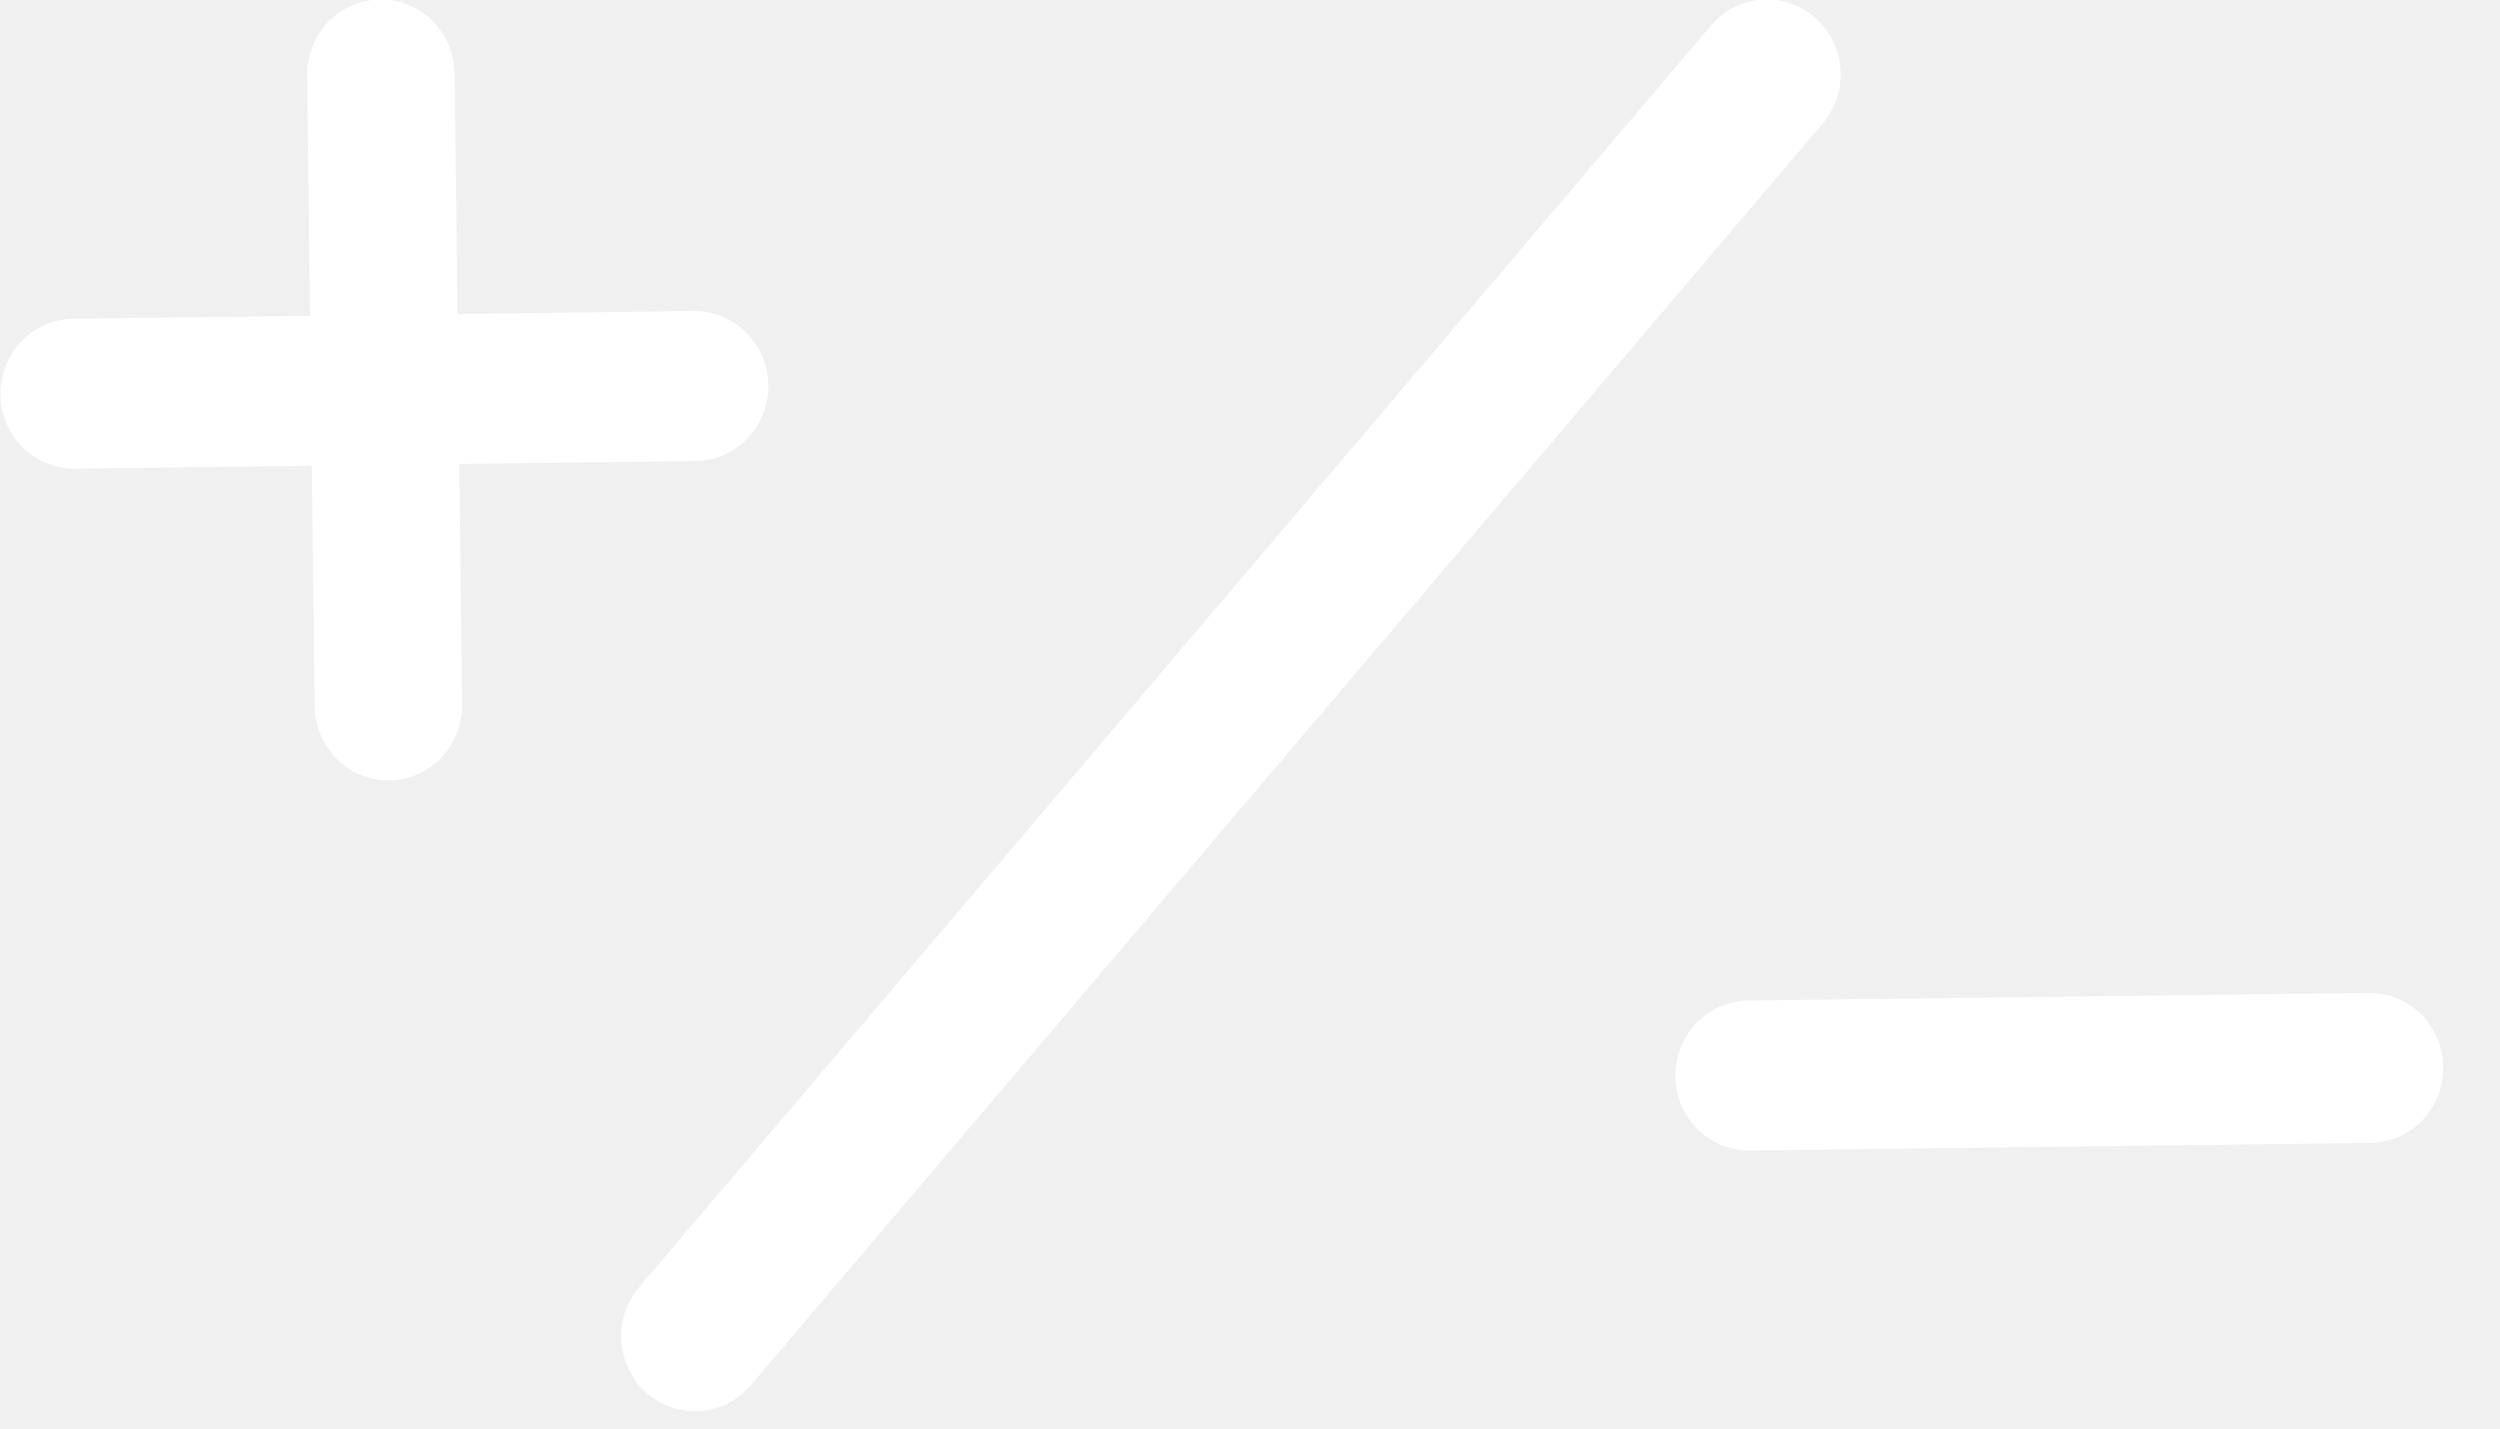
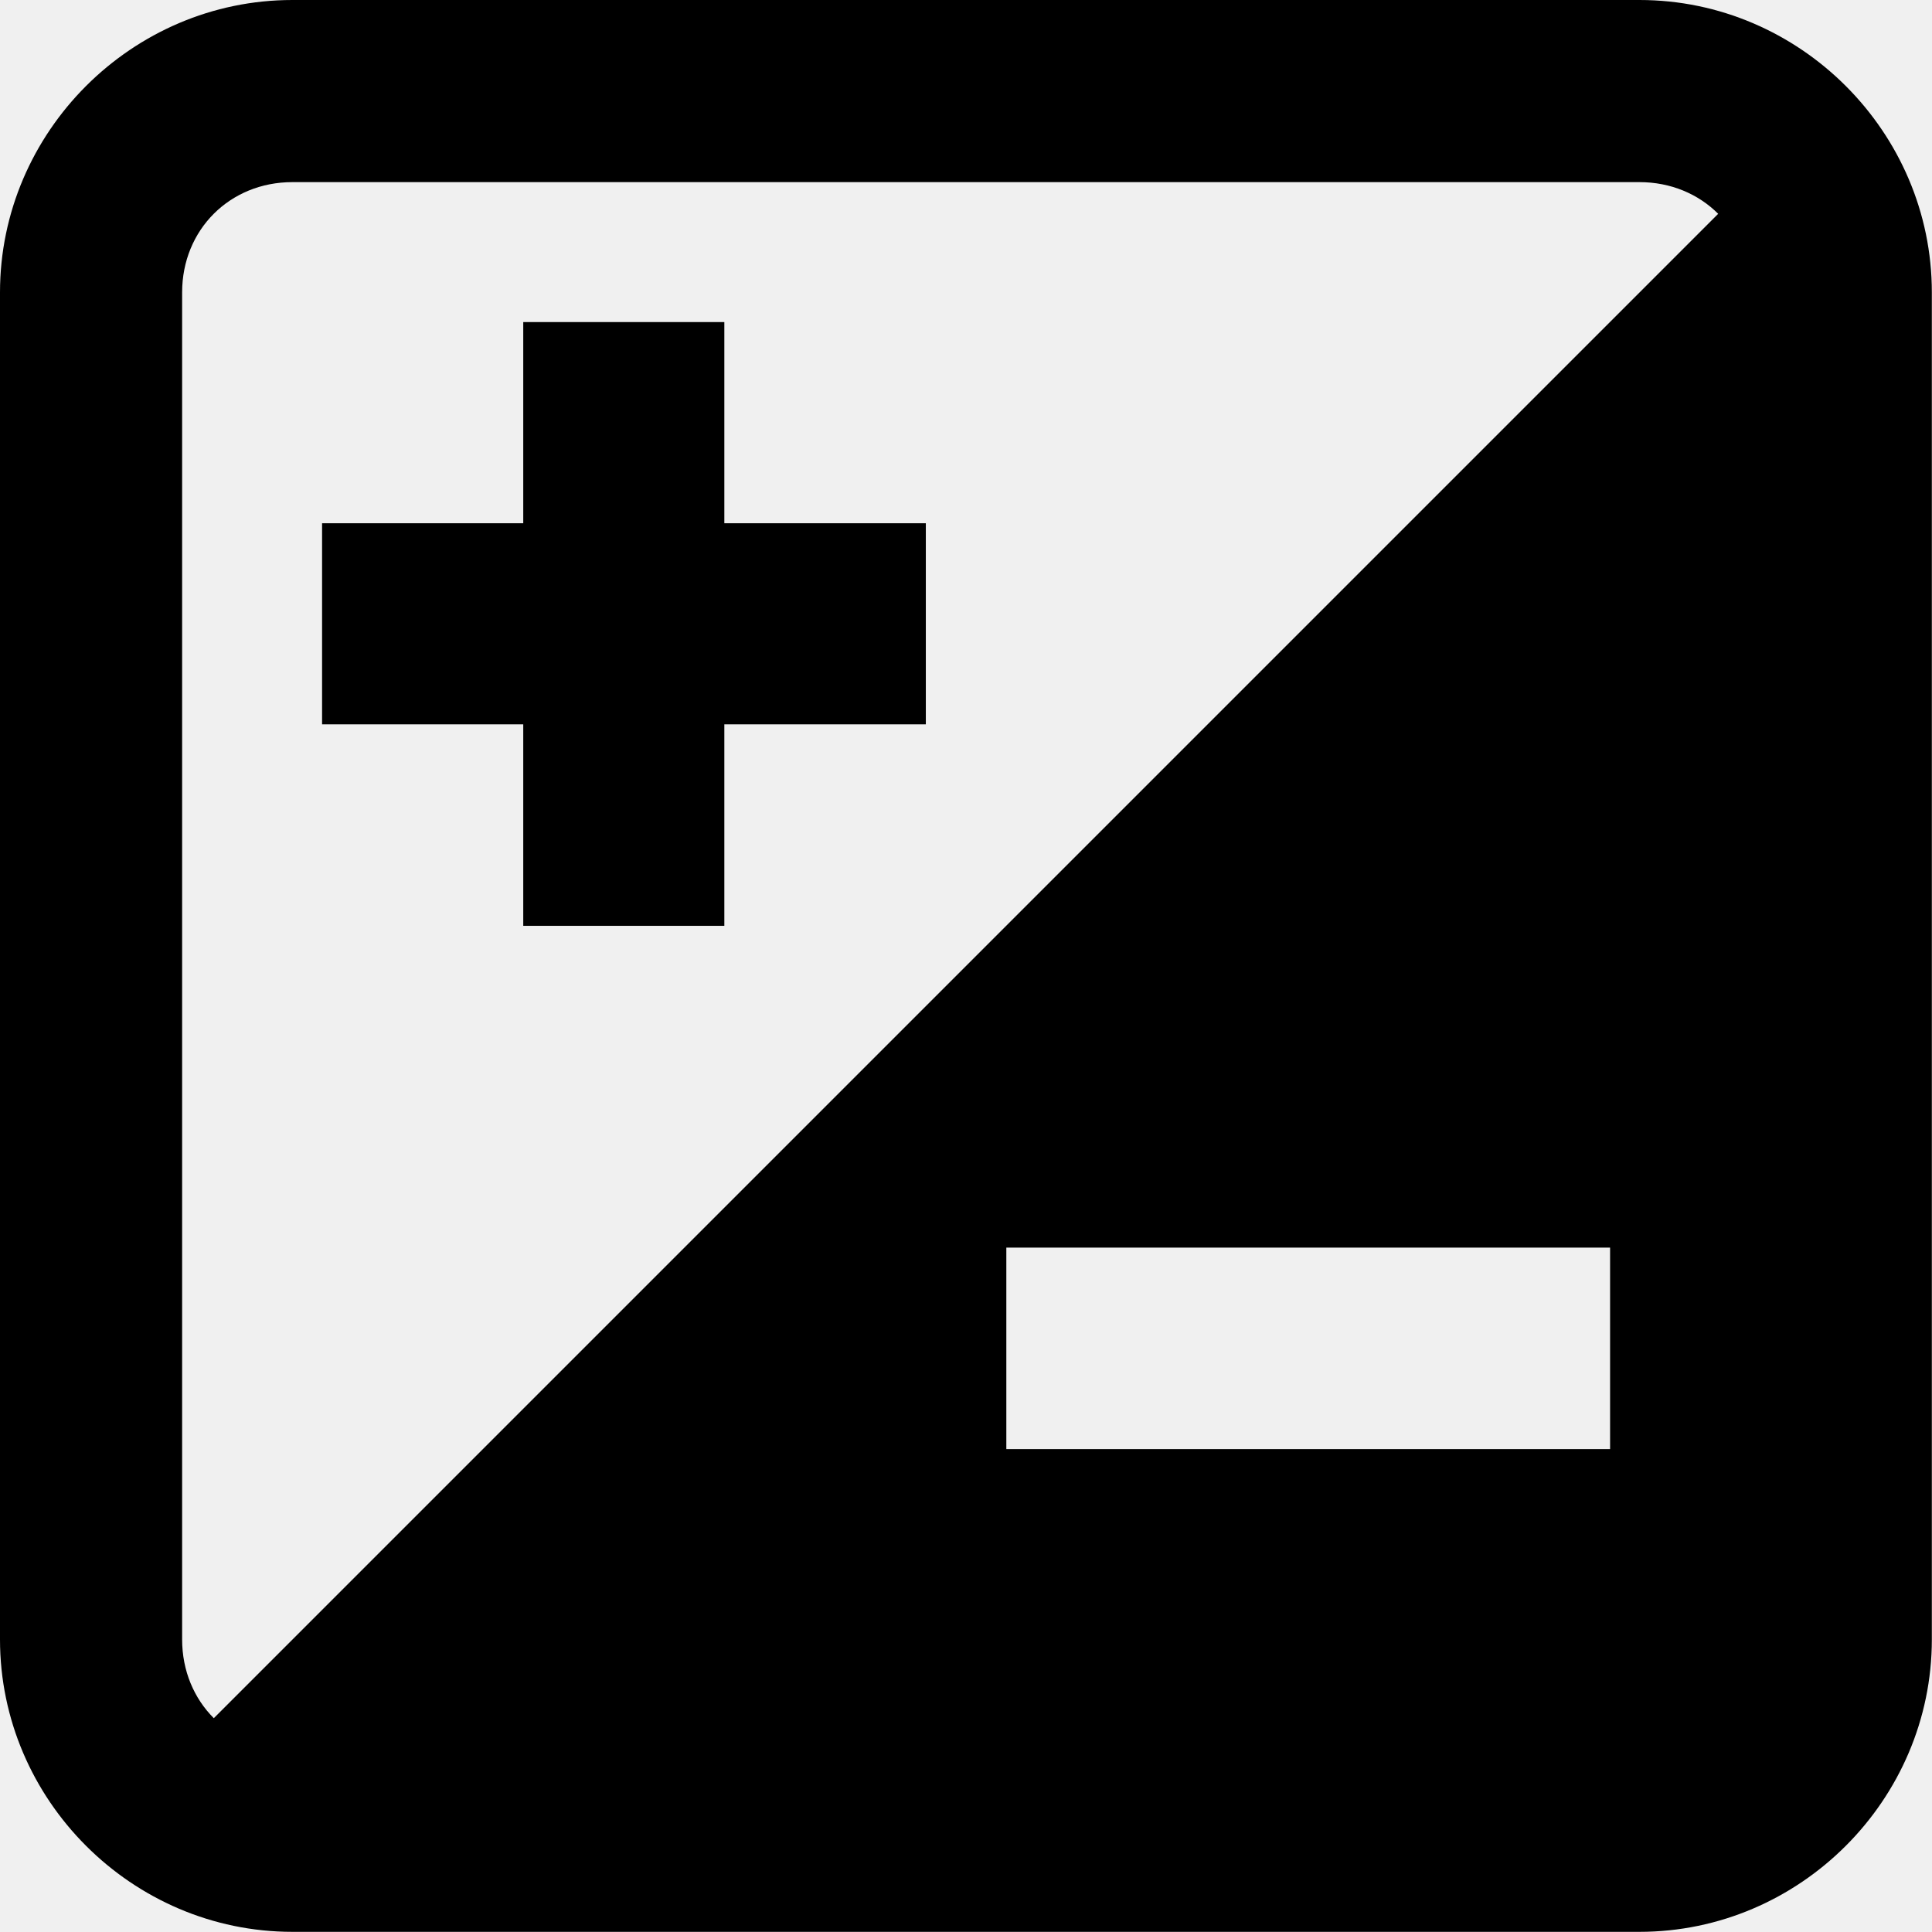
- <svg xmlns="http://www.w3.org/2000/svg" width="100%" height="100%" viewBox="0 0 42 24" version="1.1" xml:space="preserve" style="fill-rule:evenodd;clip-rule:evenodd;stroke-linecap:round;stroke-linejoin:round;stroke-miterlimit:1.5;">
-   <g transform="matrix(1,0,0,1,-944.323,-147.151)">
-     <g transform="matrix(0.892246,0,0,1.06874,102.164,107.324)">
-       <g transform="matrix(1.10209,0,0,0.935683,-100.302,-98.9727)">
-         <path d="M959.315,168.051L977.629,146.853" style="fill:none;stroke:white;stroke-width:2.52px;" />
-       </g>
-       <g transform="matrix(1.39992,0,0,1.33431,-373.922,-166.46)">
-         <g transform="matrix(0.787251,0,0,0.70125,201.995,49.4931)">
-           <path d="M945.642,148.401L945.77,159" style="fill:none;stroke:white;stroke-width:2.52px;" />
-         </g>
-         <g transform="matrix(4.82052e-17,0.70125,-0.787251,4.29392e-17,1067.5,-505.901)">
-           <path d="M945.642,148.401L945.77,159" style="fill:none;stroke:white;stroke-width:2.52px;" />
-         </g>
-       </g>
-       <g transform="matrix(6.74834e-17,0.935683,-1.10209,5.72941e-17,1152.03,-830.769)">
-         <path d="M945.642,148.401L945.77,159" style="fill:none;stroke:white;stroke-width:2.52px;" />
-       </g>
-     </g>
+ <svg xmlns="http://www.w3.org/2000/svg" id="svg8" version="1.1" viewBox="0 0 12.7 12.7" height="48" width="48">
+   <defs id="defs2">
+     <marker style="overflow:visible" id="Arrow1Lstart" refX="0.0" refY="0.0" orient="auto">
+       <path transform="scale(0.8) translate(12.5,0)" style="fill-rule:evenodd;stroke:#000000;stroke-width:1.0pt" d="M 0.0,0.0 L 5.0,-5.0 L -12.5,0.0 L 5.0,5.0 L 0.0,0.0 z " id="path835" />
+     </marker>
+   </defs>
+   <g id="layer1">
+     <path transform="scale(0.2645833)" d="M 7.264 0 C 3.278 0 -5.9211895e-16 3.278 0 7.264 L 0 40.732 C 0 44.718 3.279 47.996 7.264 47.996 L 40.732 47.996 C 44.718 47.996 47.996 44.718 47.996 40.732 L 47.996 7.264 C 47.996 3.278 44.718 -2.9605947e-15 40.732 0 L 7.264 0 z M 7.264 4.525 L 40.732 4.525 C 41.511 4.525 42.197 4.821 42.688 5.312 L 5.312 42.688 C 4.821 42.197 4.525 41.511 4.525 40.732 L 4.525 7.264 C 4.525 5.709 5.709 4.525 7.264 4.525 z M 25.002 30.996 L 40.002 30.996 L 40.002 36.002 L 25.002 36.002 L 25.002 30.996 z " style="color:#000000;font-style:normal;font-variant:normal;font-weight:normal;font-stretch:normal;font-size:medium;line-height:normal;font-family:sans-serif;font-variant-ligatures:normal;font-variant-position:normal;font-variant-caps:normal;font-variant-numeric:normal;font-variant-alternates:normal;font-variant-east-asian:normal;font-feature-settings:normal;font-variation-settings:normal;text-indent:0;text-align:start;text-decoration:none;text-decoration-line:none;text-decoration-style:solid;text-decoration-color:#000000;letter-spacing:normal;word-spacing:normal;text-transform:none;writing-mode:lr-tb;direction:ltr;text-orientation:mixed;dominant-baseline:auto;baseline-shift:baseline;text-anchor:start;white-space:normal;shape-padding:0;shape-margin:0;inline-size:0;clip-rule:nonzero;display:inline;overflow:visible;visibility:visible;opacity:1;isolation:auto;mix-blend-mode:normal;color-interpolation:sRGB;color-interpolation-filters:linearRGB;solid-color:#000000;solid-opacity:1;vector-effect:none;fill:#000000;fill-opacity:1;fill-rule:nonzero;stroke:none;stroke-width:4.528;stroke-linecap:square;stroke-linejoin:miter;stroke-miterlimit:4;stroke-dasharray:none;stroke-dashoffset:0;stroke-opacity:1;color-rendering:auto;image-rendering:auto;shape-rendering:auto;text-rendering:auto;enable-background:accumulate;stop-color:#000000;stop-opacity:1" id="path1159" />
+     <path transform="scale(0.2645833)" d="M 13 8.002 L 13 13 L 8.002 13 L 8.002 17.996 L 13 17.996 L 13 23.002 L 17.996 23.002 L 17.996 17.996 L 23.002 17.996 L 23.002 13 L 17.996 13 L 17.996 8.002 L 13 8.002 z " style="color:#000000;font-style:normal;font-variant:normal;font-weight:normal;font-stretch:normal;font-size:medium;line-height:normal;font-family:sans-serif;font-variant-ligatures:normal;font-variant-position:normal;font-variant-caps:normal;font-variant-numeric:normal;font-variant-alternates:normal;font-variant-east-asian:normal;font-feature-settings:normal;font-variation-settings:normal;text-indent:0;text-align:start;text-decoration:none;text-decoration-line:none;text-decoration-style:solid;text-decoration-color:#000000;letter-spacing:normal;word-spacing:normal;text-transform:none;writing-mode:lr-tb;direction:ltr;text-orientation:mixed;dominant-baseline:auto;baseline-shift:baseline;text-anchor:start;white-space:normal;shape-padding:0;shape-margin:0;inline-size:0;clip-rule:nonzero;display:inline;overflow:visible;visibility:visible;opacity:1;isolation:auto;mix-blend-mode:normal;color-interpolation:sRGB;color-interpolation-filters:linearRGB;solid-color:#000000;solid-opacity:1;vector-effect:none;fill:#000000;fill-opacity:1;fill-rule:nonzero;stroke:none;stroke-width:5;stroke-linecap:butt;stroke-linejoin:miter;stroke-miterlimit:4;stroke-dasharray:none;stroke-dashoffset:0;stroke-opacity:1;color-rendering:auto;image-rendering:auto;shape-rendering:auto;text-rendering:auto;enable-background:accumulate;stop-color:#000000;stop-opacity:1" id="path1179" />
  </g>
</svg>
